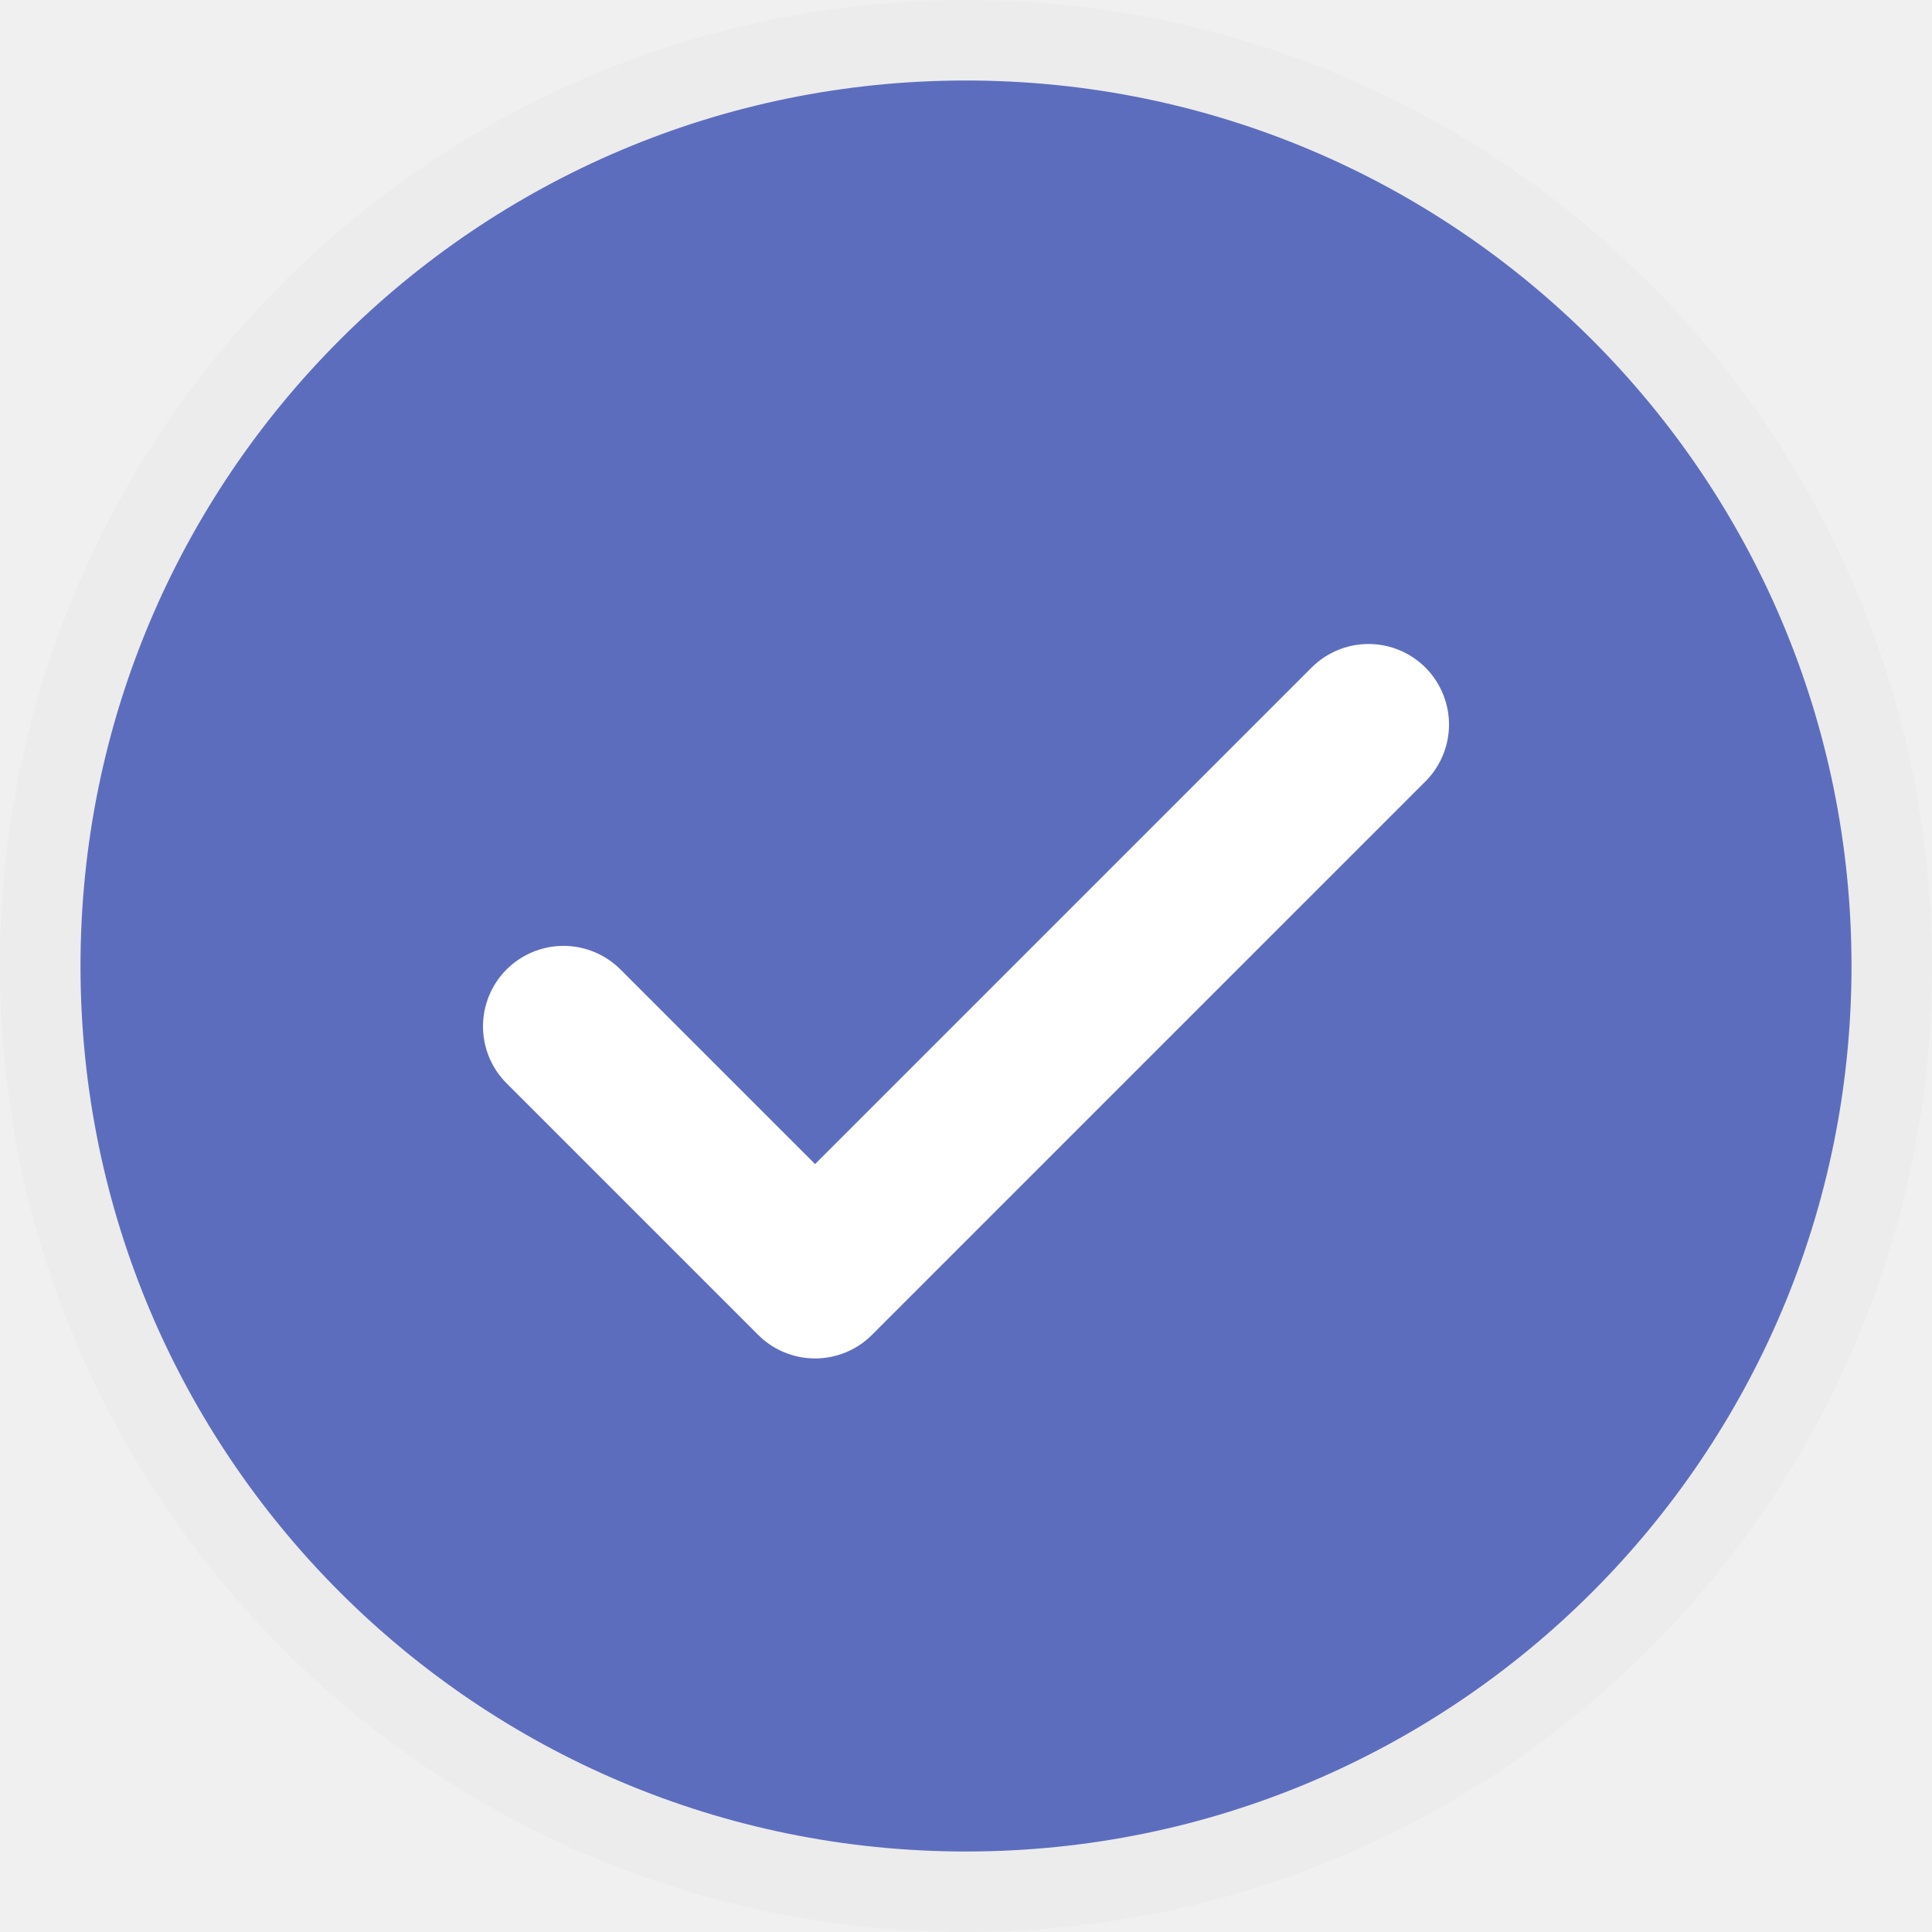
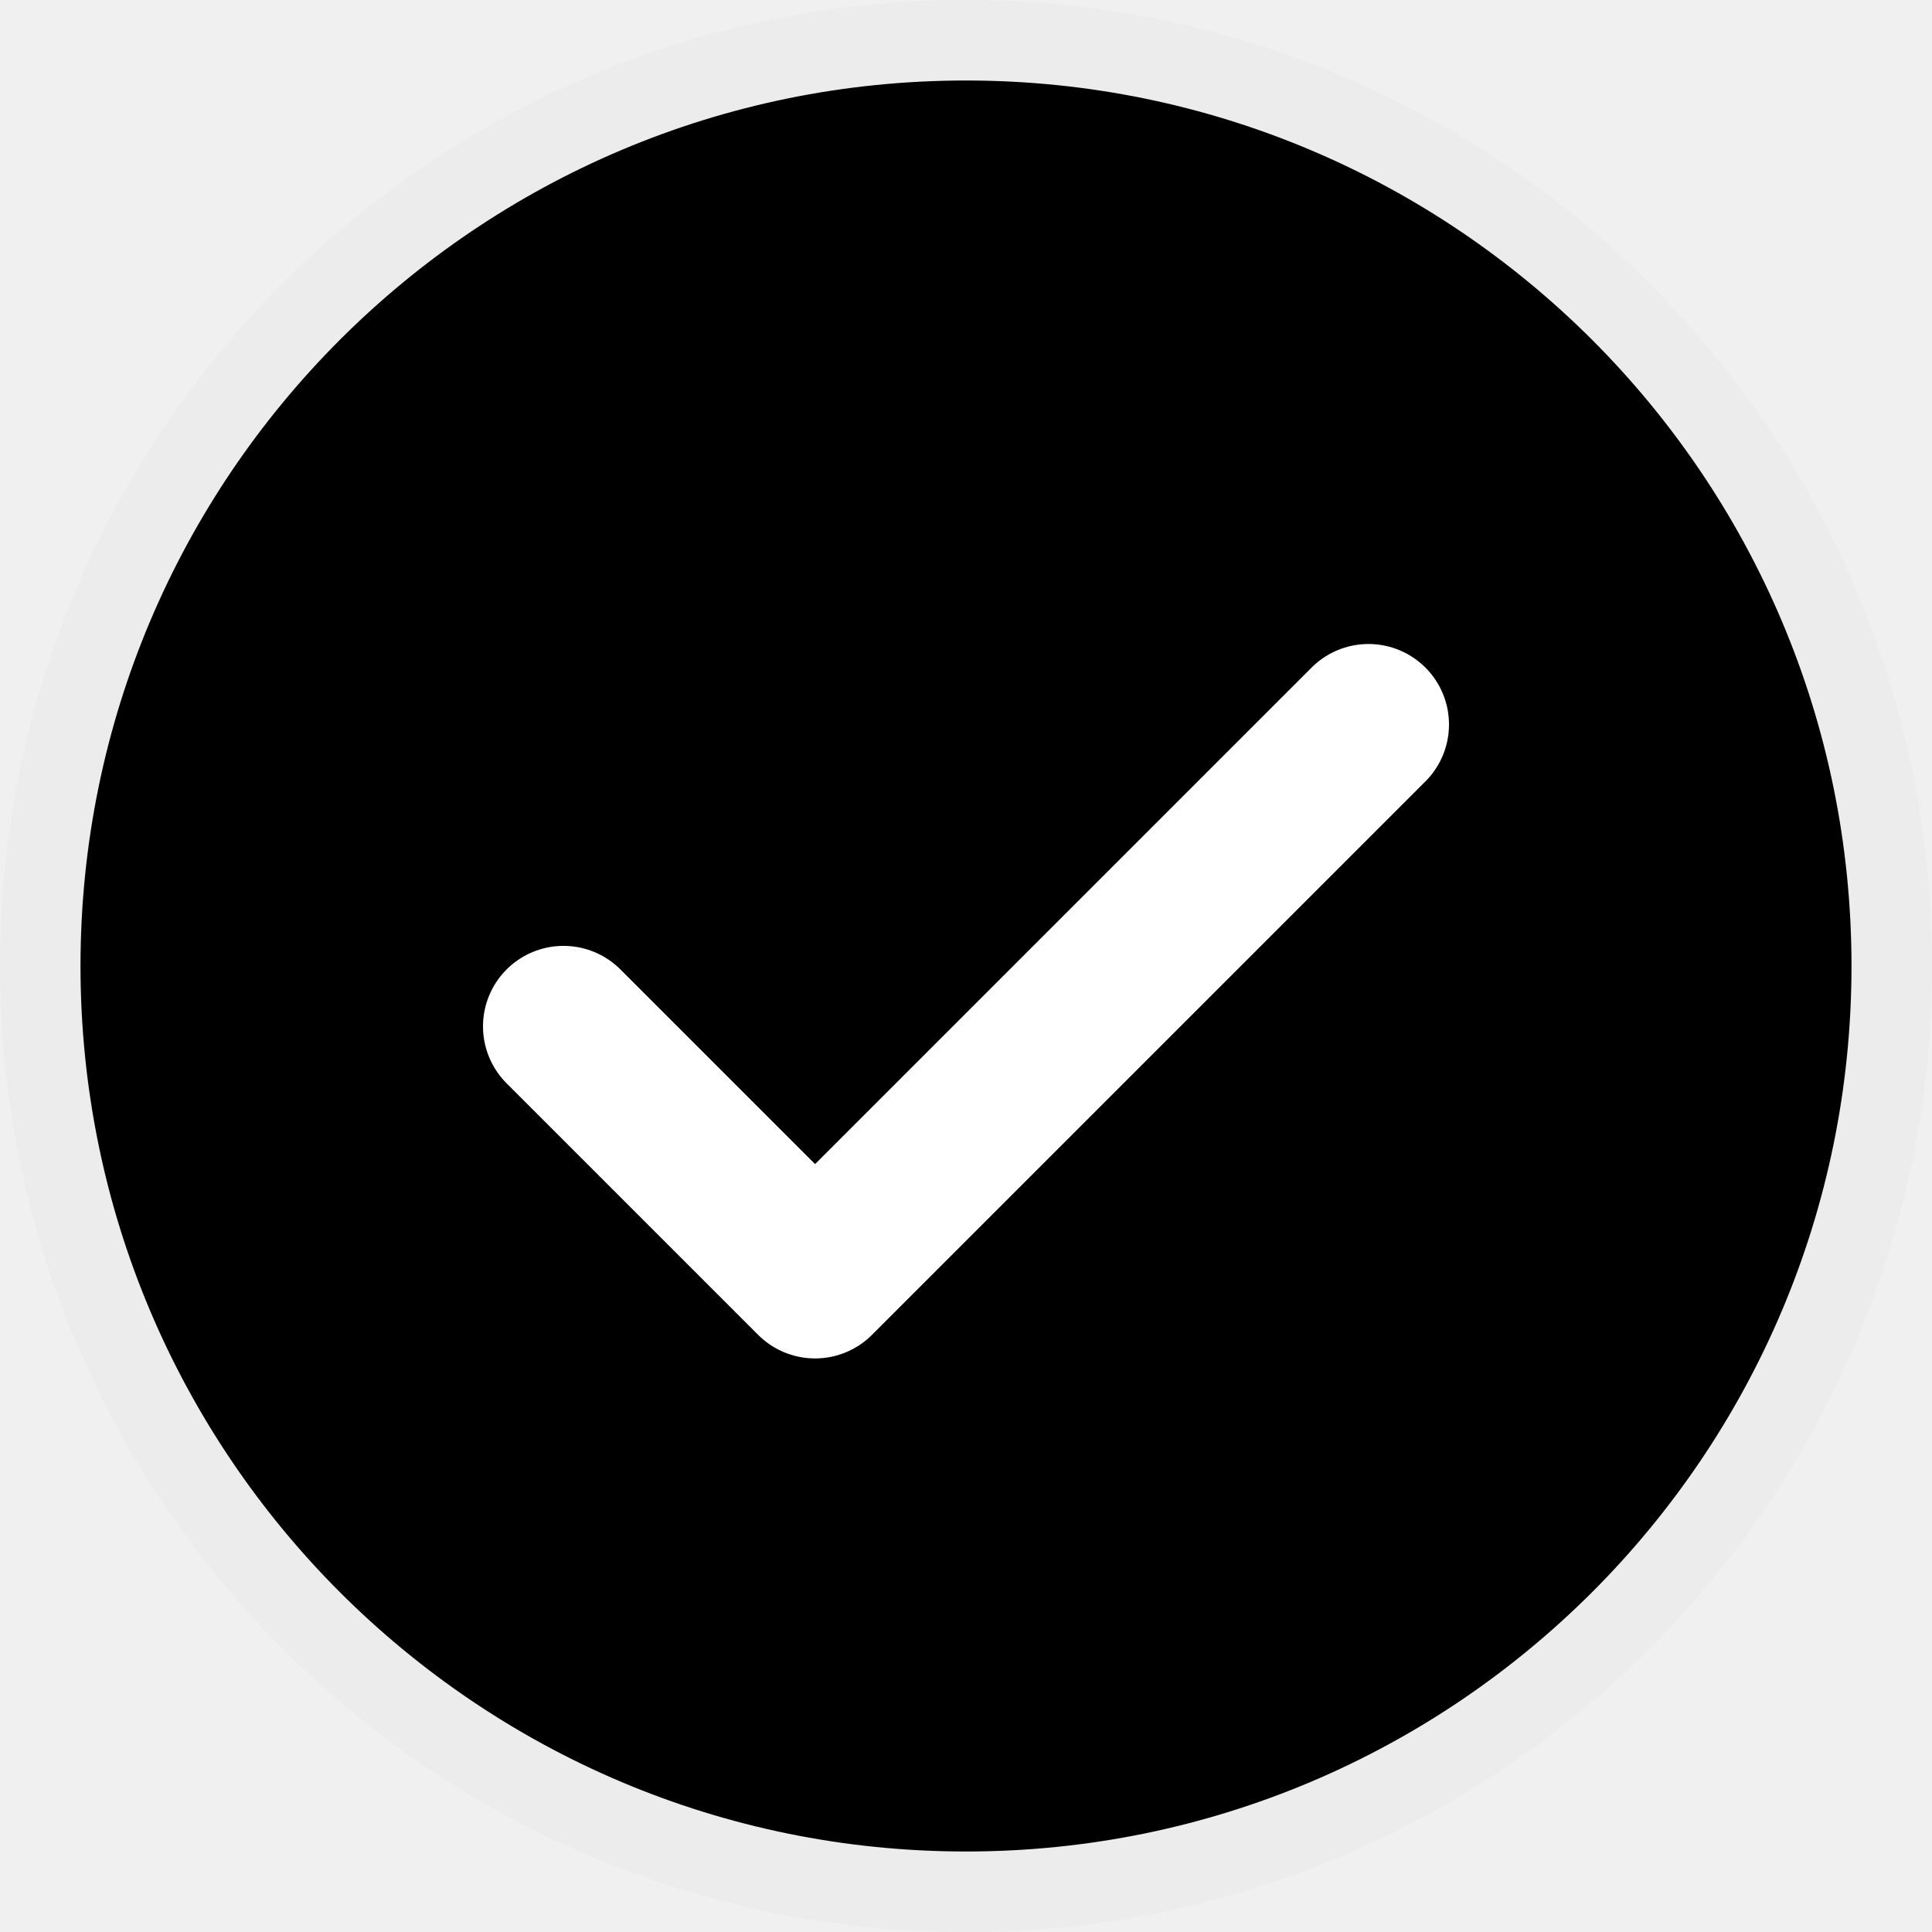
<svg xmlns="http://www.w3.org/2000/svg" width="24" height="24" viewBox="0 0 24 24" fill="none">
  <rect x="0.5" y="0.5" width="23" height="23" rx="11.5" fill="white" />
-   <rect x="0.5" y="0.5" width="23" height="23" rx="11.5" fill="#5D6DBE" />
+   <rect x="0.5" y="0.5" width="23" height="23" rx="11.5" fill="currentColor" />
  <rect x="0.5" y="0.5" width="23" height="23" rx="11.5" stroke="#ECECEC" />
  <path d="M17 9L10.125 15.875L7 12.75" stroke="white" stroke-width="2" stroke-linecap="round" stroke-linejoin="round" />
</svg>
